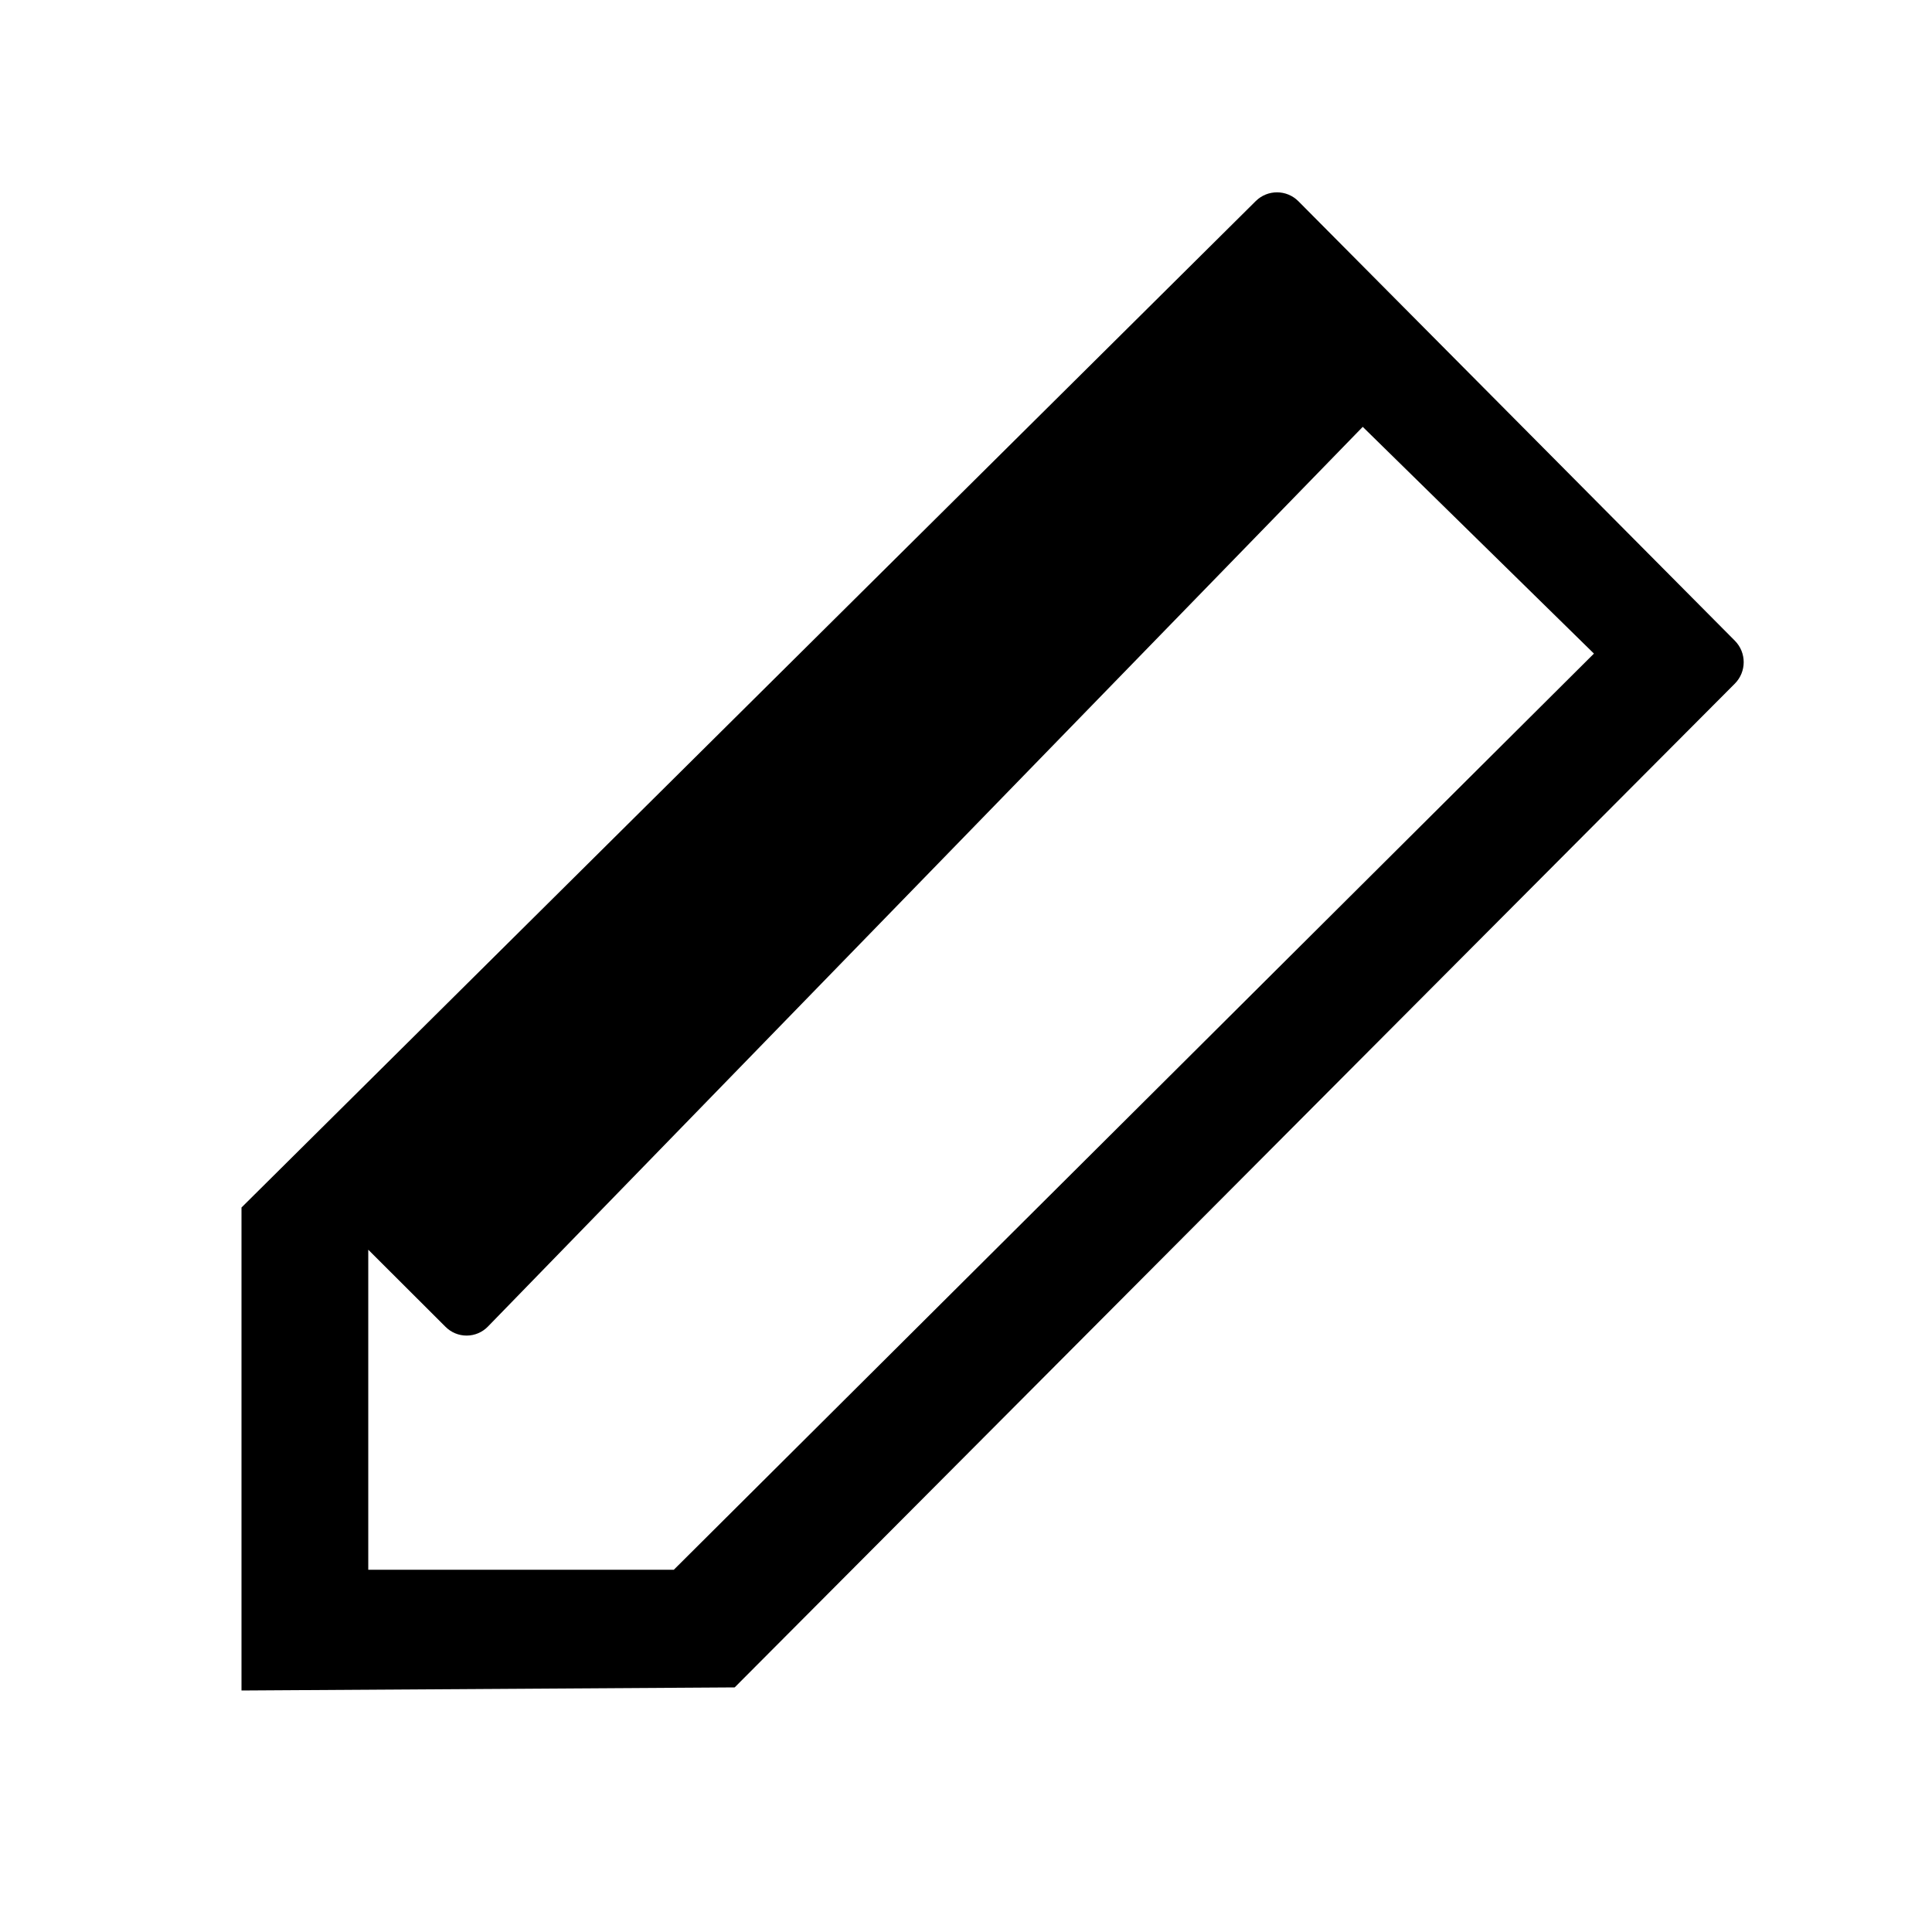
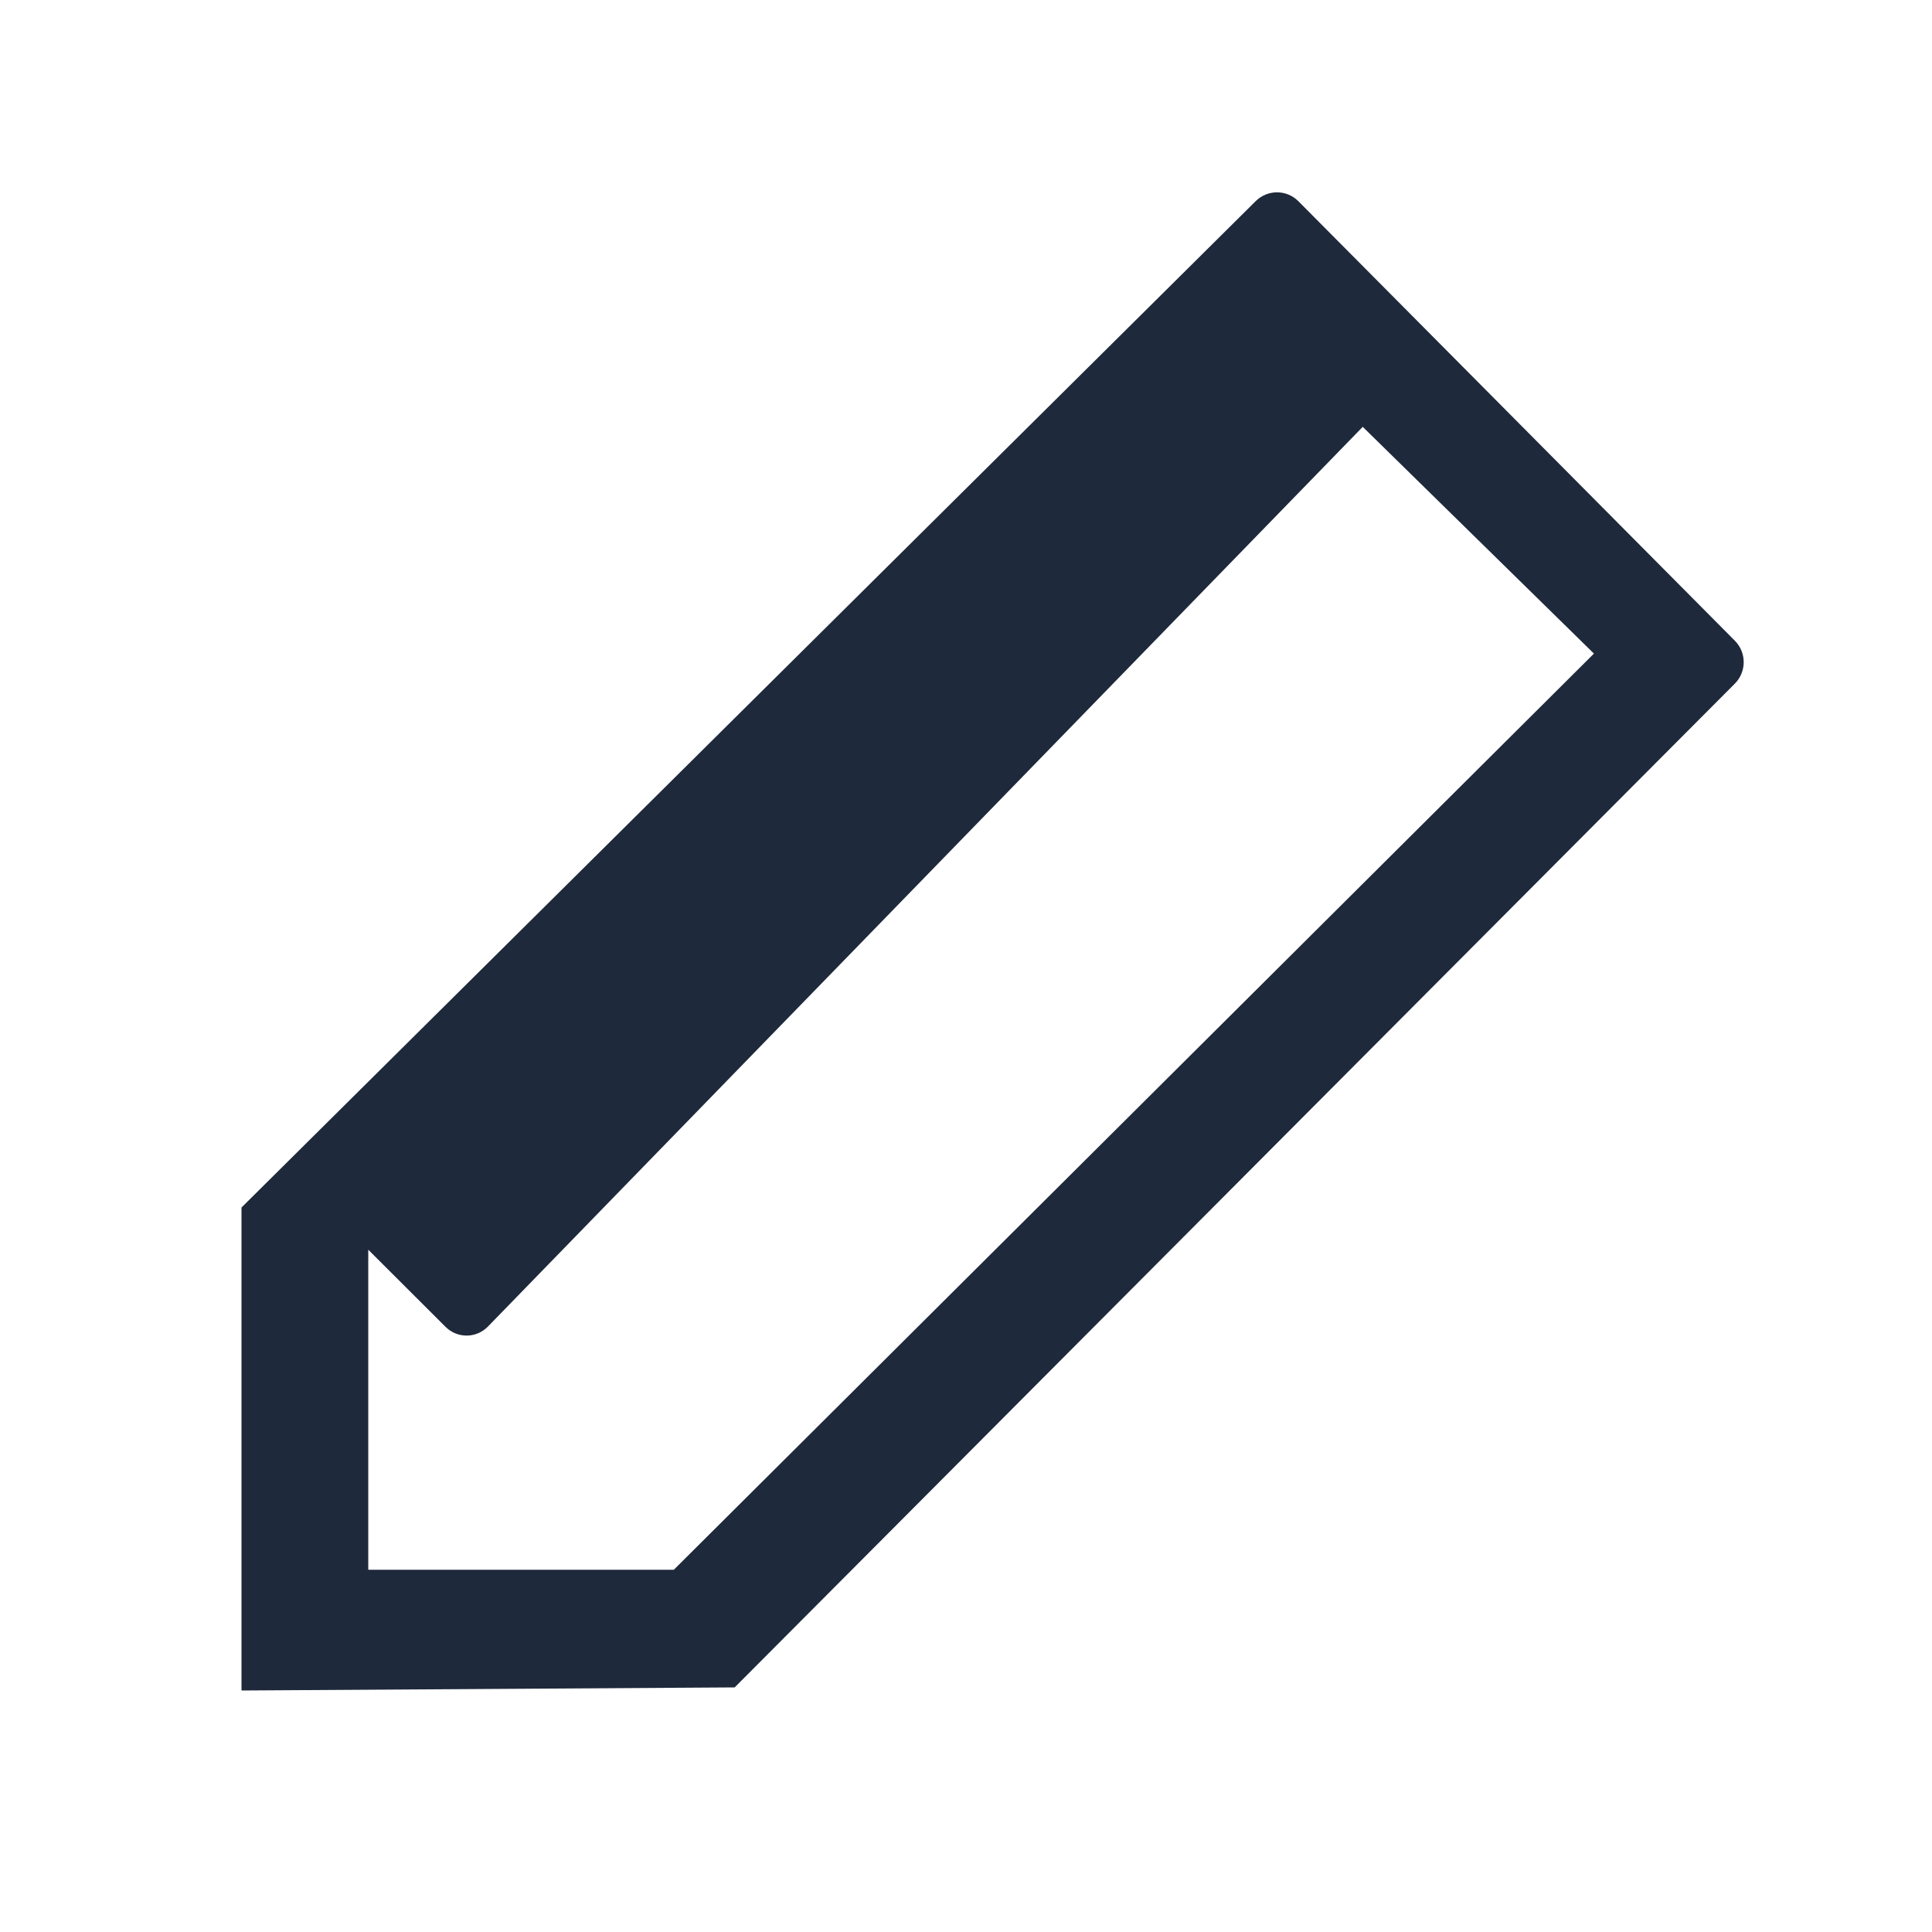
- <svg xmlns="http://www.w3.org/2000/svg" fill="#000000" width="800px" height="800px" viewBox="0 0 256 256">
+ <svg xmlns="http://www.w3.org/2000/svg" fill="#1e293b" width="800px" height="800px" viewBox="0 0 256 256">
  <path d="M32 160L166.394 26.643a4.001 4.001 0 0 1 5.654.026l57.837 58.237a4.034 4.034 0 0 1-.007 5.676L97.348 223.59 32 224v-64zm16.797 5.594V208h40.488l121.92-121.396L180.57 56.56 64.656 175.772a3.937 3.937 0 0 1-5.624.037l-10.235-10.215z" fill-rule="evenodd" />
</svg>
